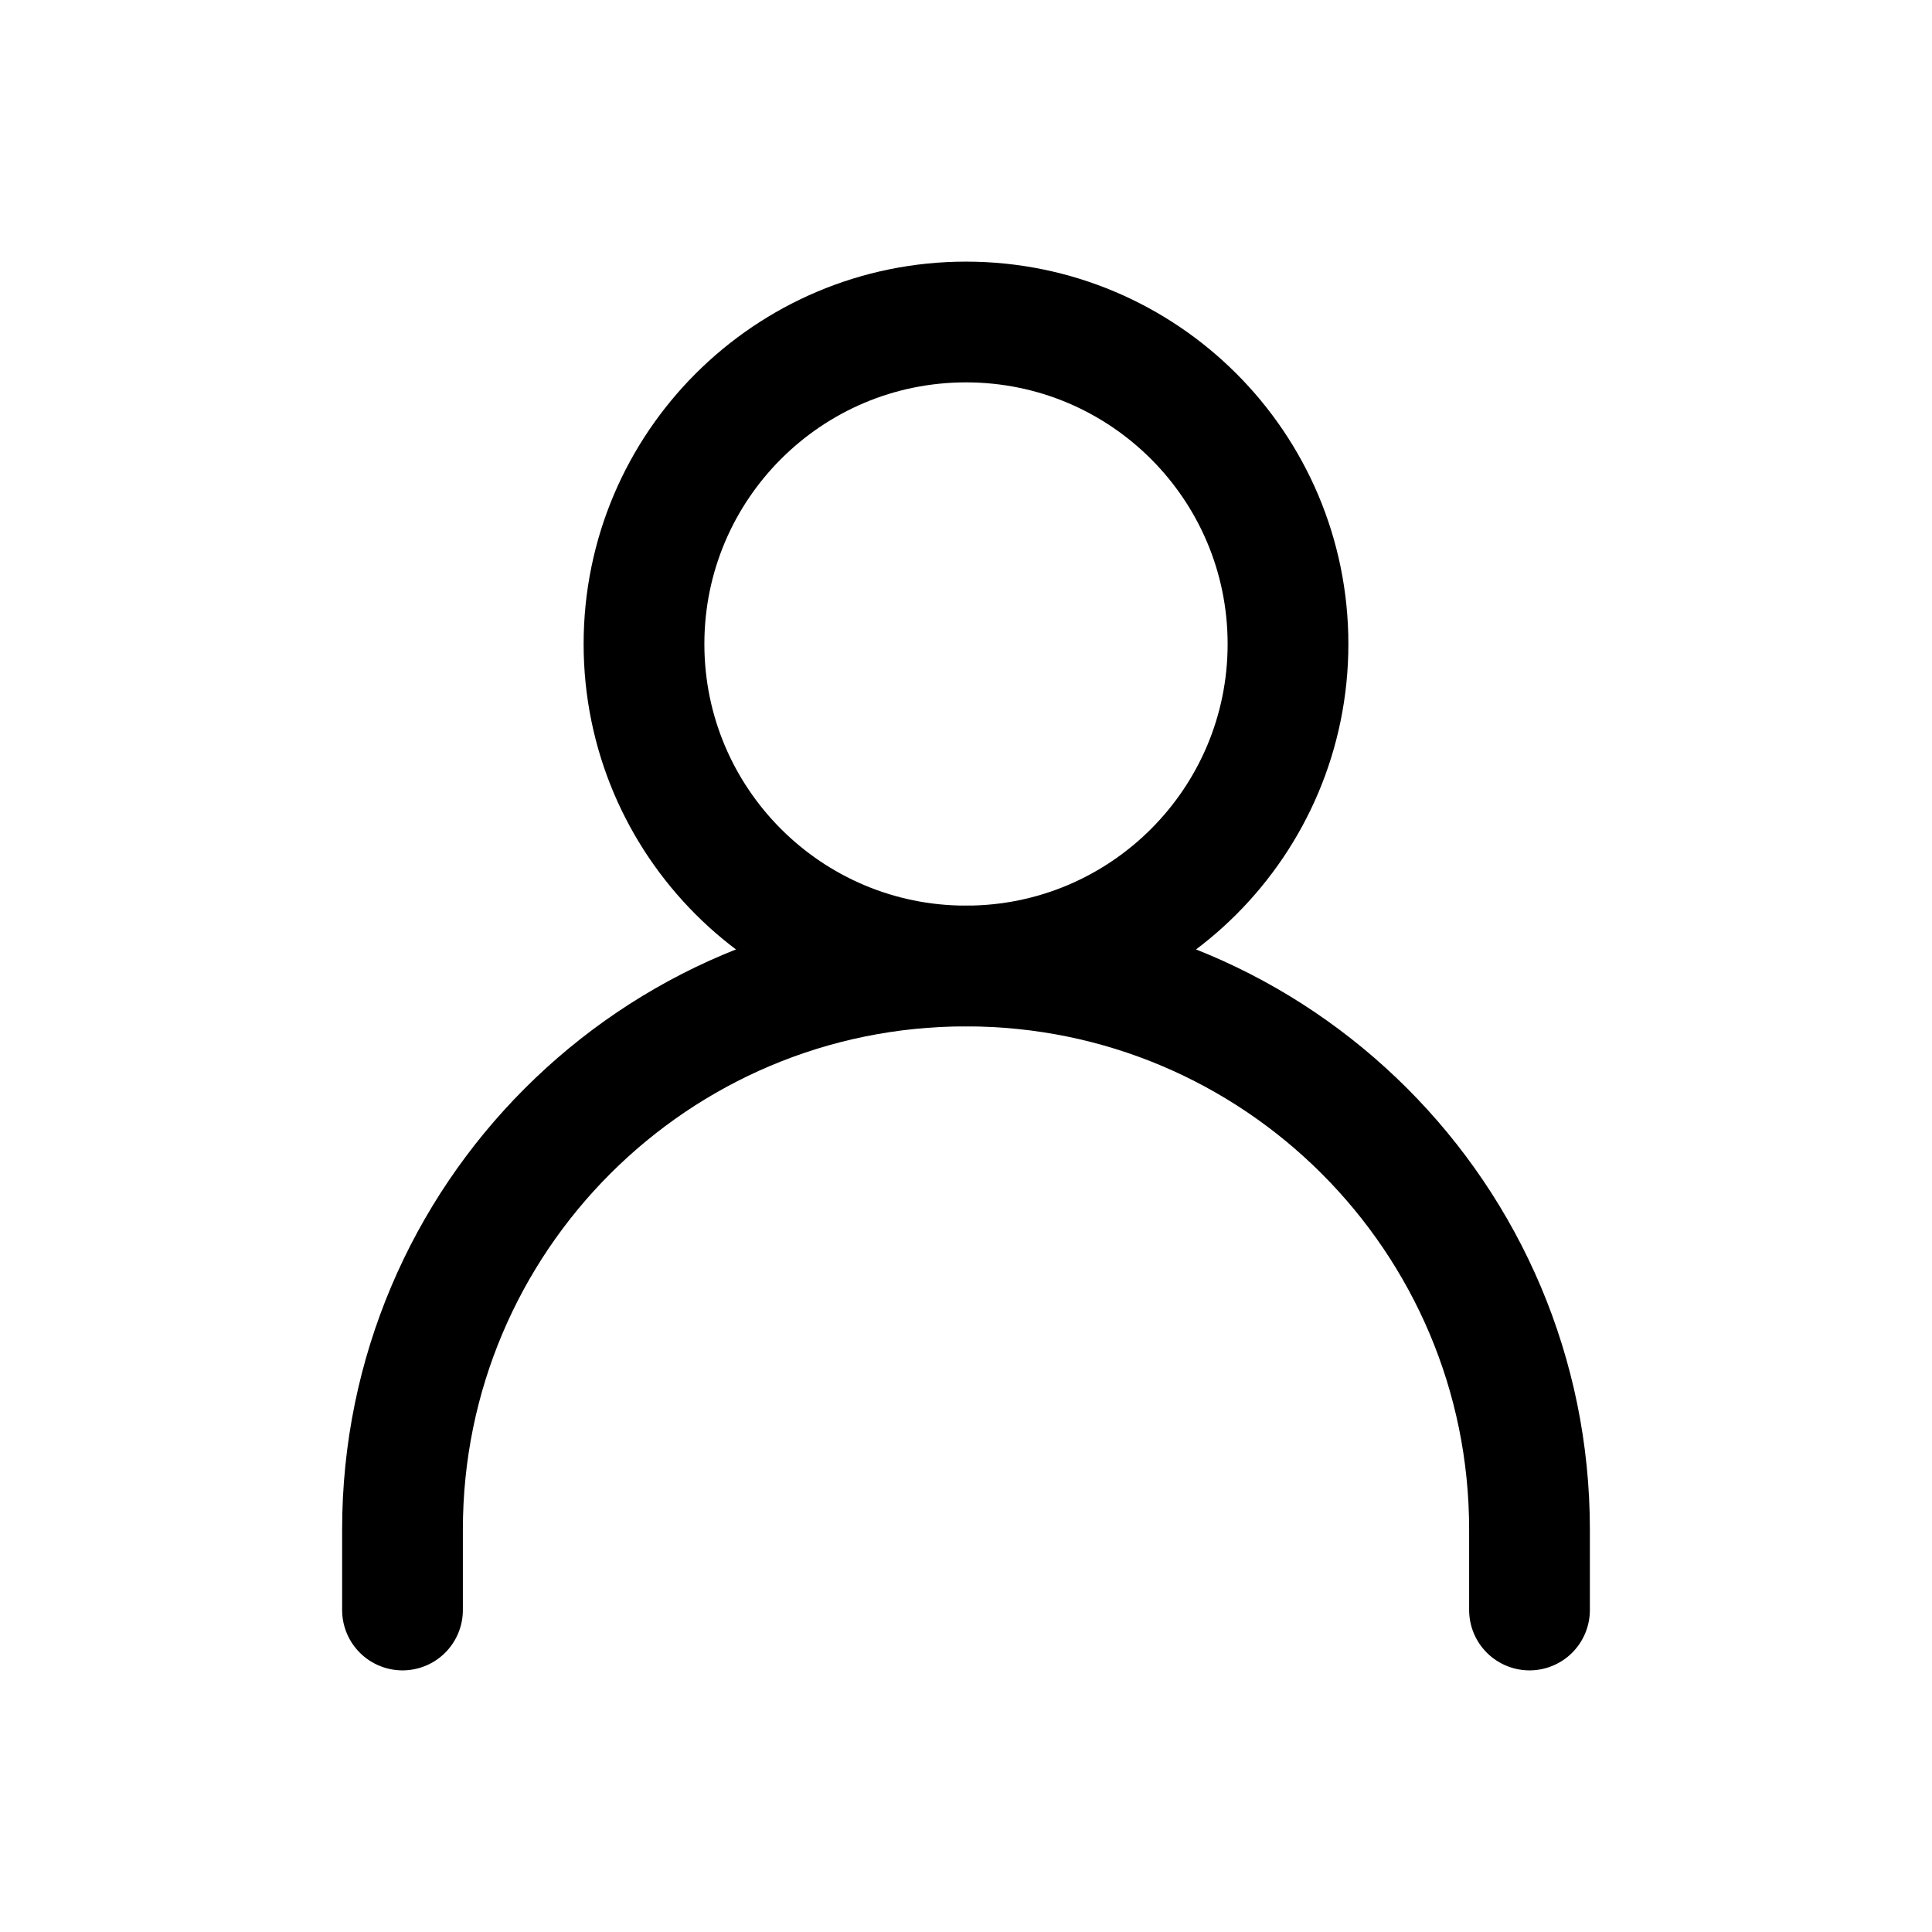
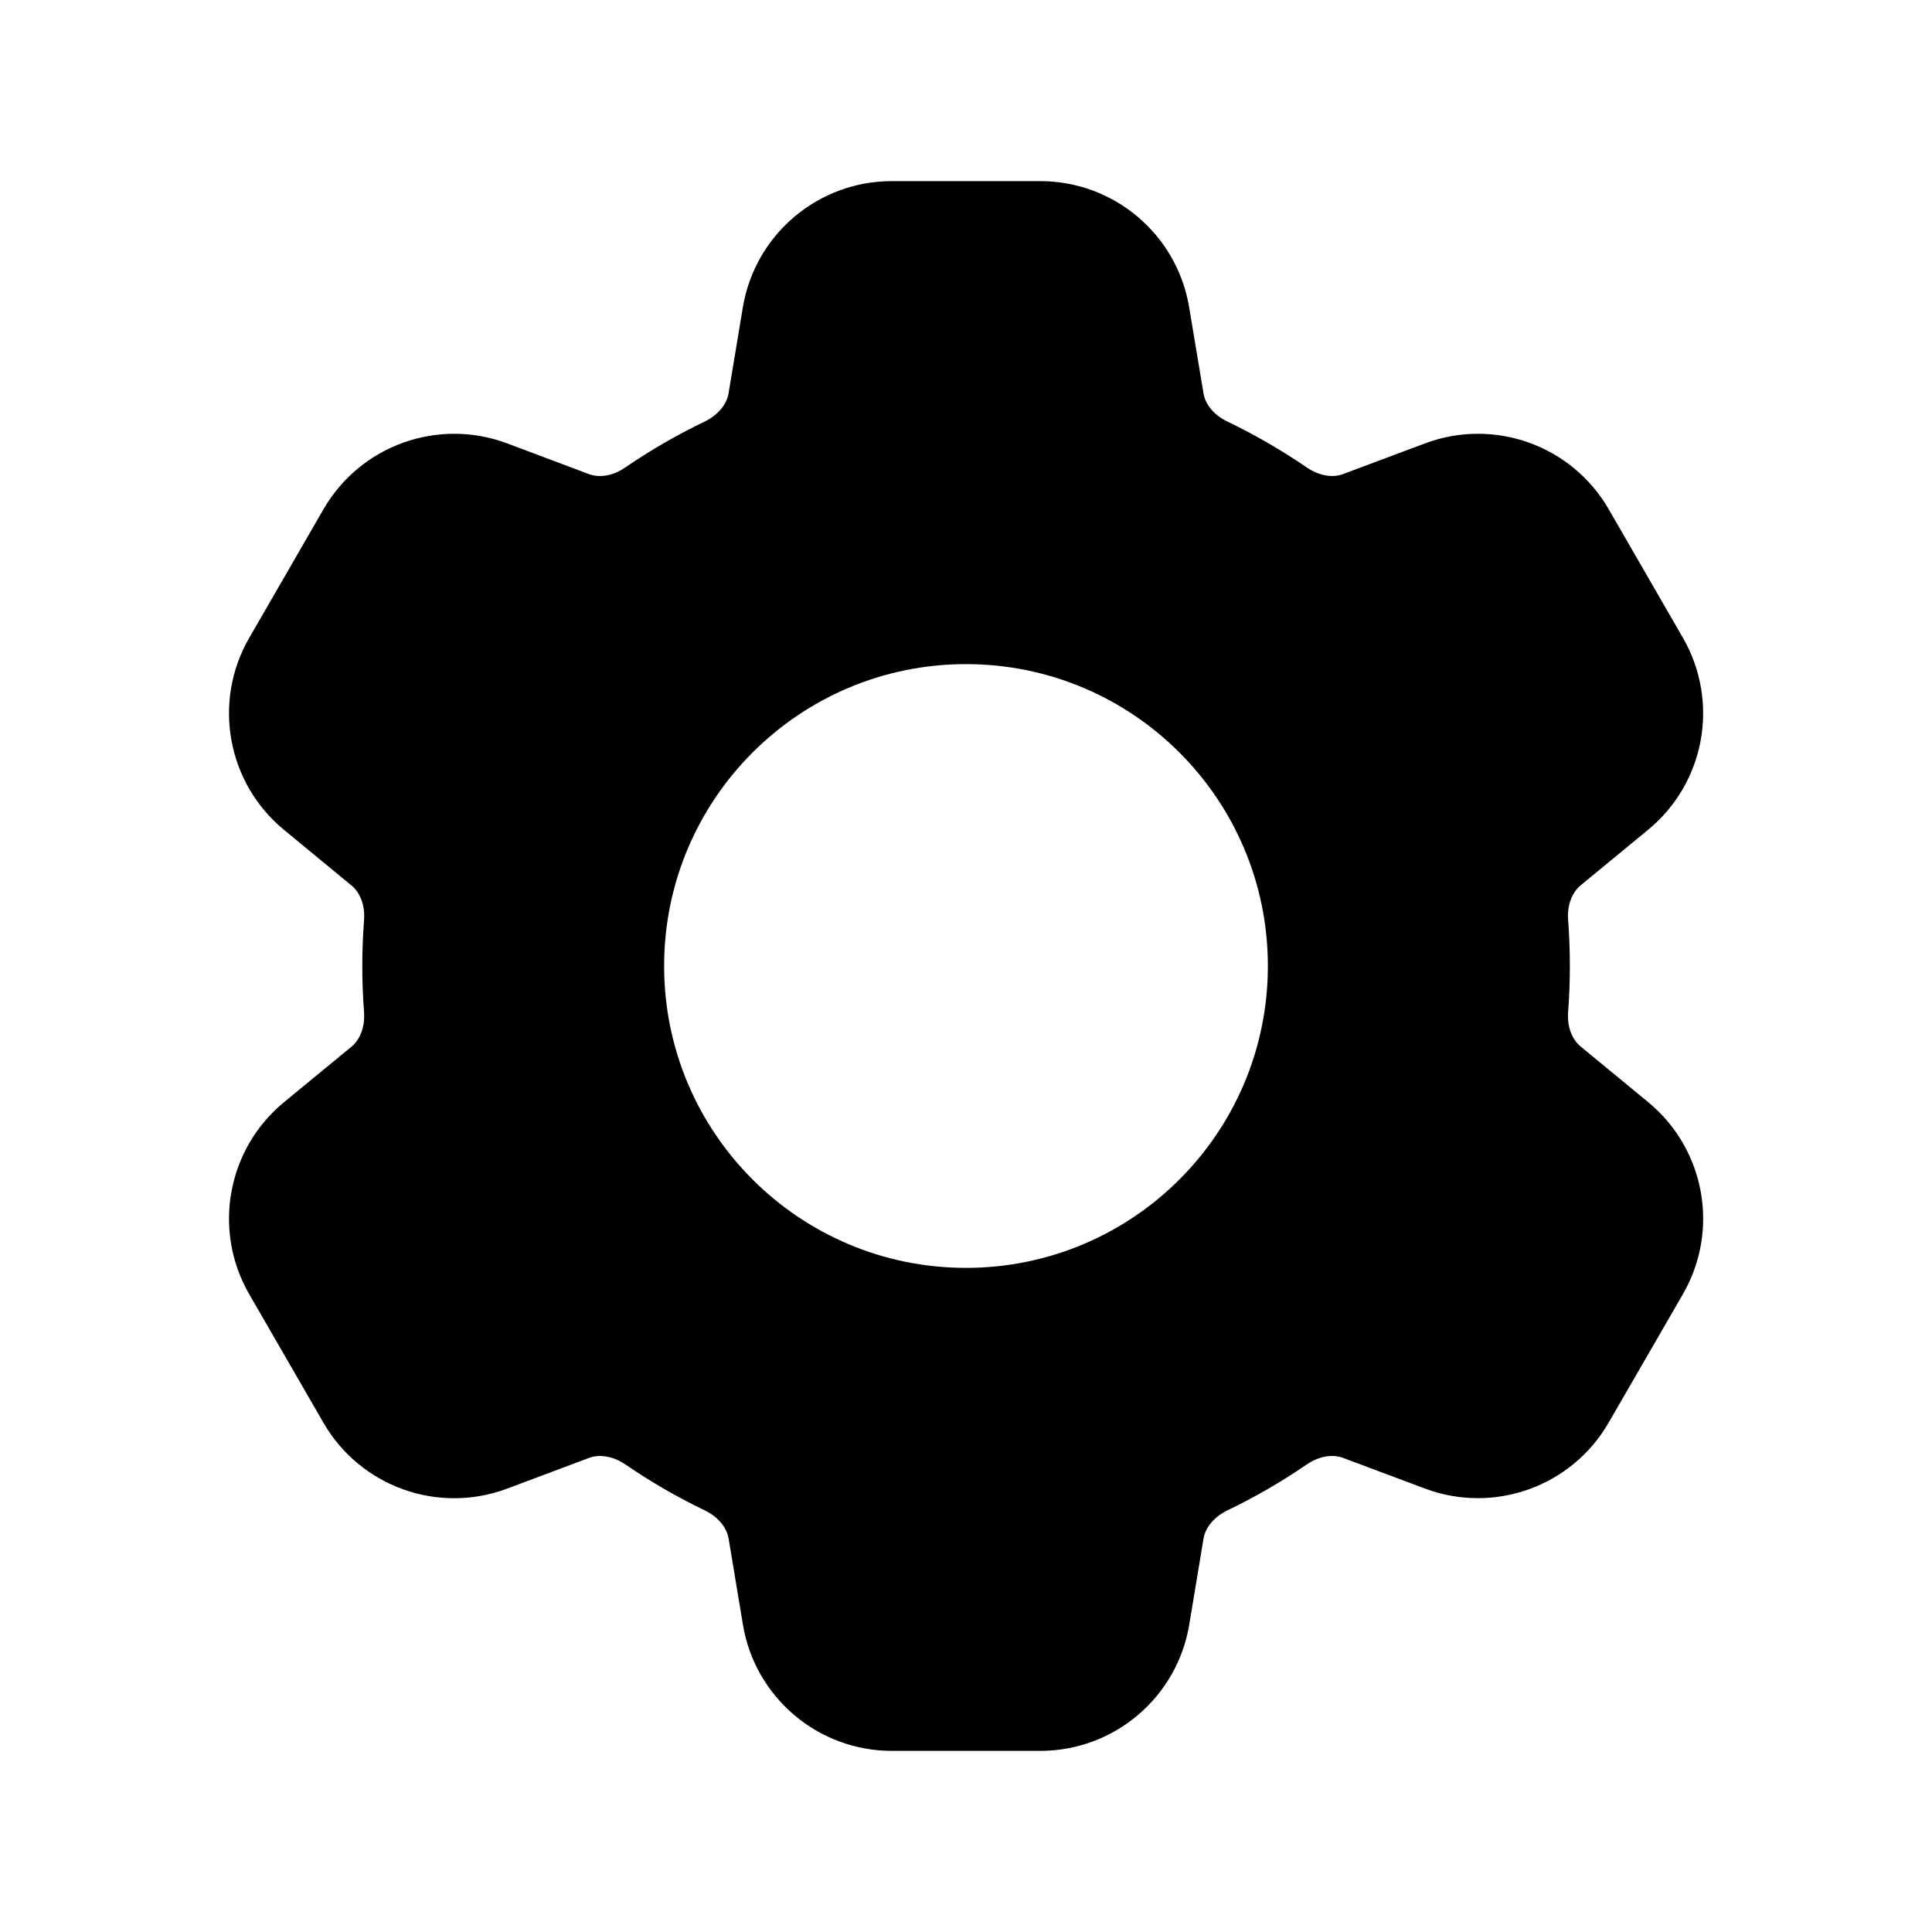
- <svg xmlns="http://www.w3.org/2000/svg" width="24" height="24" stroke-width="1.5" viewBox="0 0 24 24" fill="none">
-   <path d="M5 20V19C5 15.134 8.134 12 12 12V12C15.866 12 19 15.134 19 19V20" stroke="currentColor" stroke-linecap="round" stroke-linejoin="round" />
-   <path d="M12 12C14.209 12 16 10.209 16 8C16 5.791 14.209 4 12 4C9.791 4 8 5.791 8 8C8 10.209 9.791 12 12 12Z" stroke="currentColor" stroke-linecap="round" stroke-linejoin="round" />
+ <svg xmlns="http://www.w3.org/2000/svg" viewBox="0 0 24 24" fill="currentColor" class="size-6">
+   <path fill-rule="evenodd" d="M11.078 2.25c-.917 0-1.699.663-1.85 1.567L9.05 4.889c-.02.12-.115.26-.297.348a7.493 7.493 0 0 0-.986.57c-.166.115-.334.126-.45.083L6.3 5.508a1.875 1.875 0 0 0-2.282.819l-.922 1.597a1.875 1.875 0 0 0 .432 2.385l.84.692c.095.078.17.229.154.43a7.598 7.598 0 0 0 0 1.139c.015.2-.059.352-.153.43l-.841.692a1.875 1.875 0 0 0-.432 2.385l.922 1.597a1.875 1.875 0 0 0 2.282.818l1.019-.382c.115-.043.283-.031.45.082.312.214.641.405.985.57.182.088.277.228.297.35l.178 1.071c.151.904.933 1.567 1.85 1.567h1.844c.916 0 1.699-.663 1.85-1.567l.178-1.072c.02-.12.114-.26.297-.349.344-.165.673-.356.985-.57.167-.114.335-.125.45-.082l1.02.382a1.875 1.875 0 0 0 2.28-.819l.923-1.597a1.875 1.875 0 0 0-.432-2.385l-.84-.692c-.095-.078-.17-.229-.154-.43a7.614 7.614 0 0 0 0-1.139c-.016-.2.059-.352.153-.43l.84-.692c.708-.582.891-1.59.433-2.385l-.922-1.597a1.875 1.875 0 0 0-2.282-.818l-1.02.382c-.114.043-.282.031-.449-.083a7.49 7.49 0 0 0-.985-.57c-.183-.087-.277-.227-.297-.348l-.179-1.072a1.875 1.875 0 0 0-1.85-1.567h-1.843ZM12 15.75a3.75 3.75 0 0 1 0-7.5 3.75 3.75 0 1 1 0 7.5Z" clip-rule="evenodd" />
</svg>
